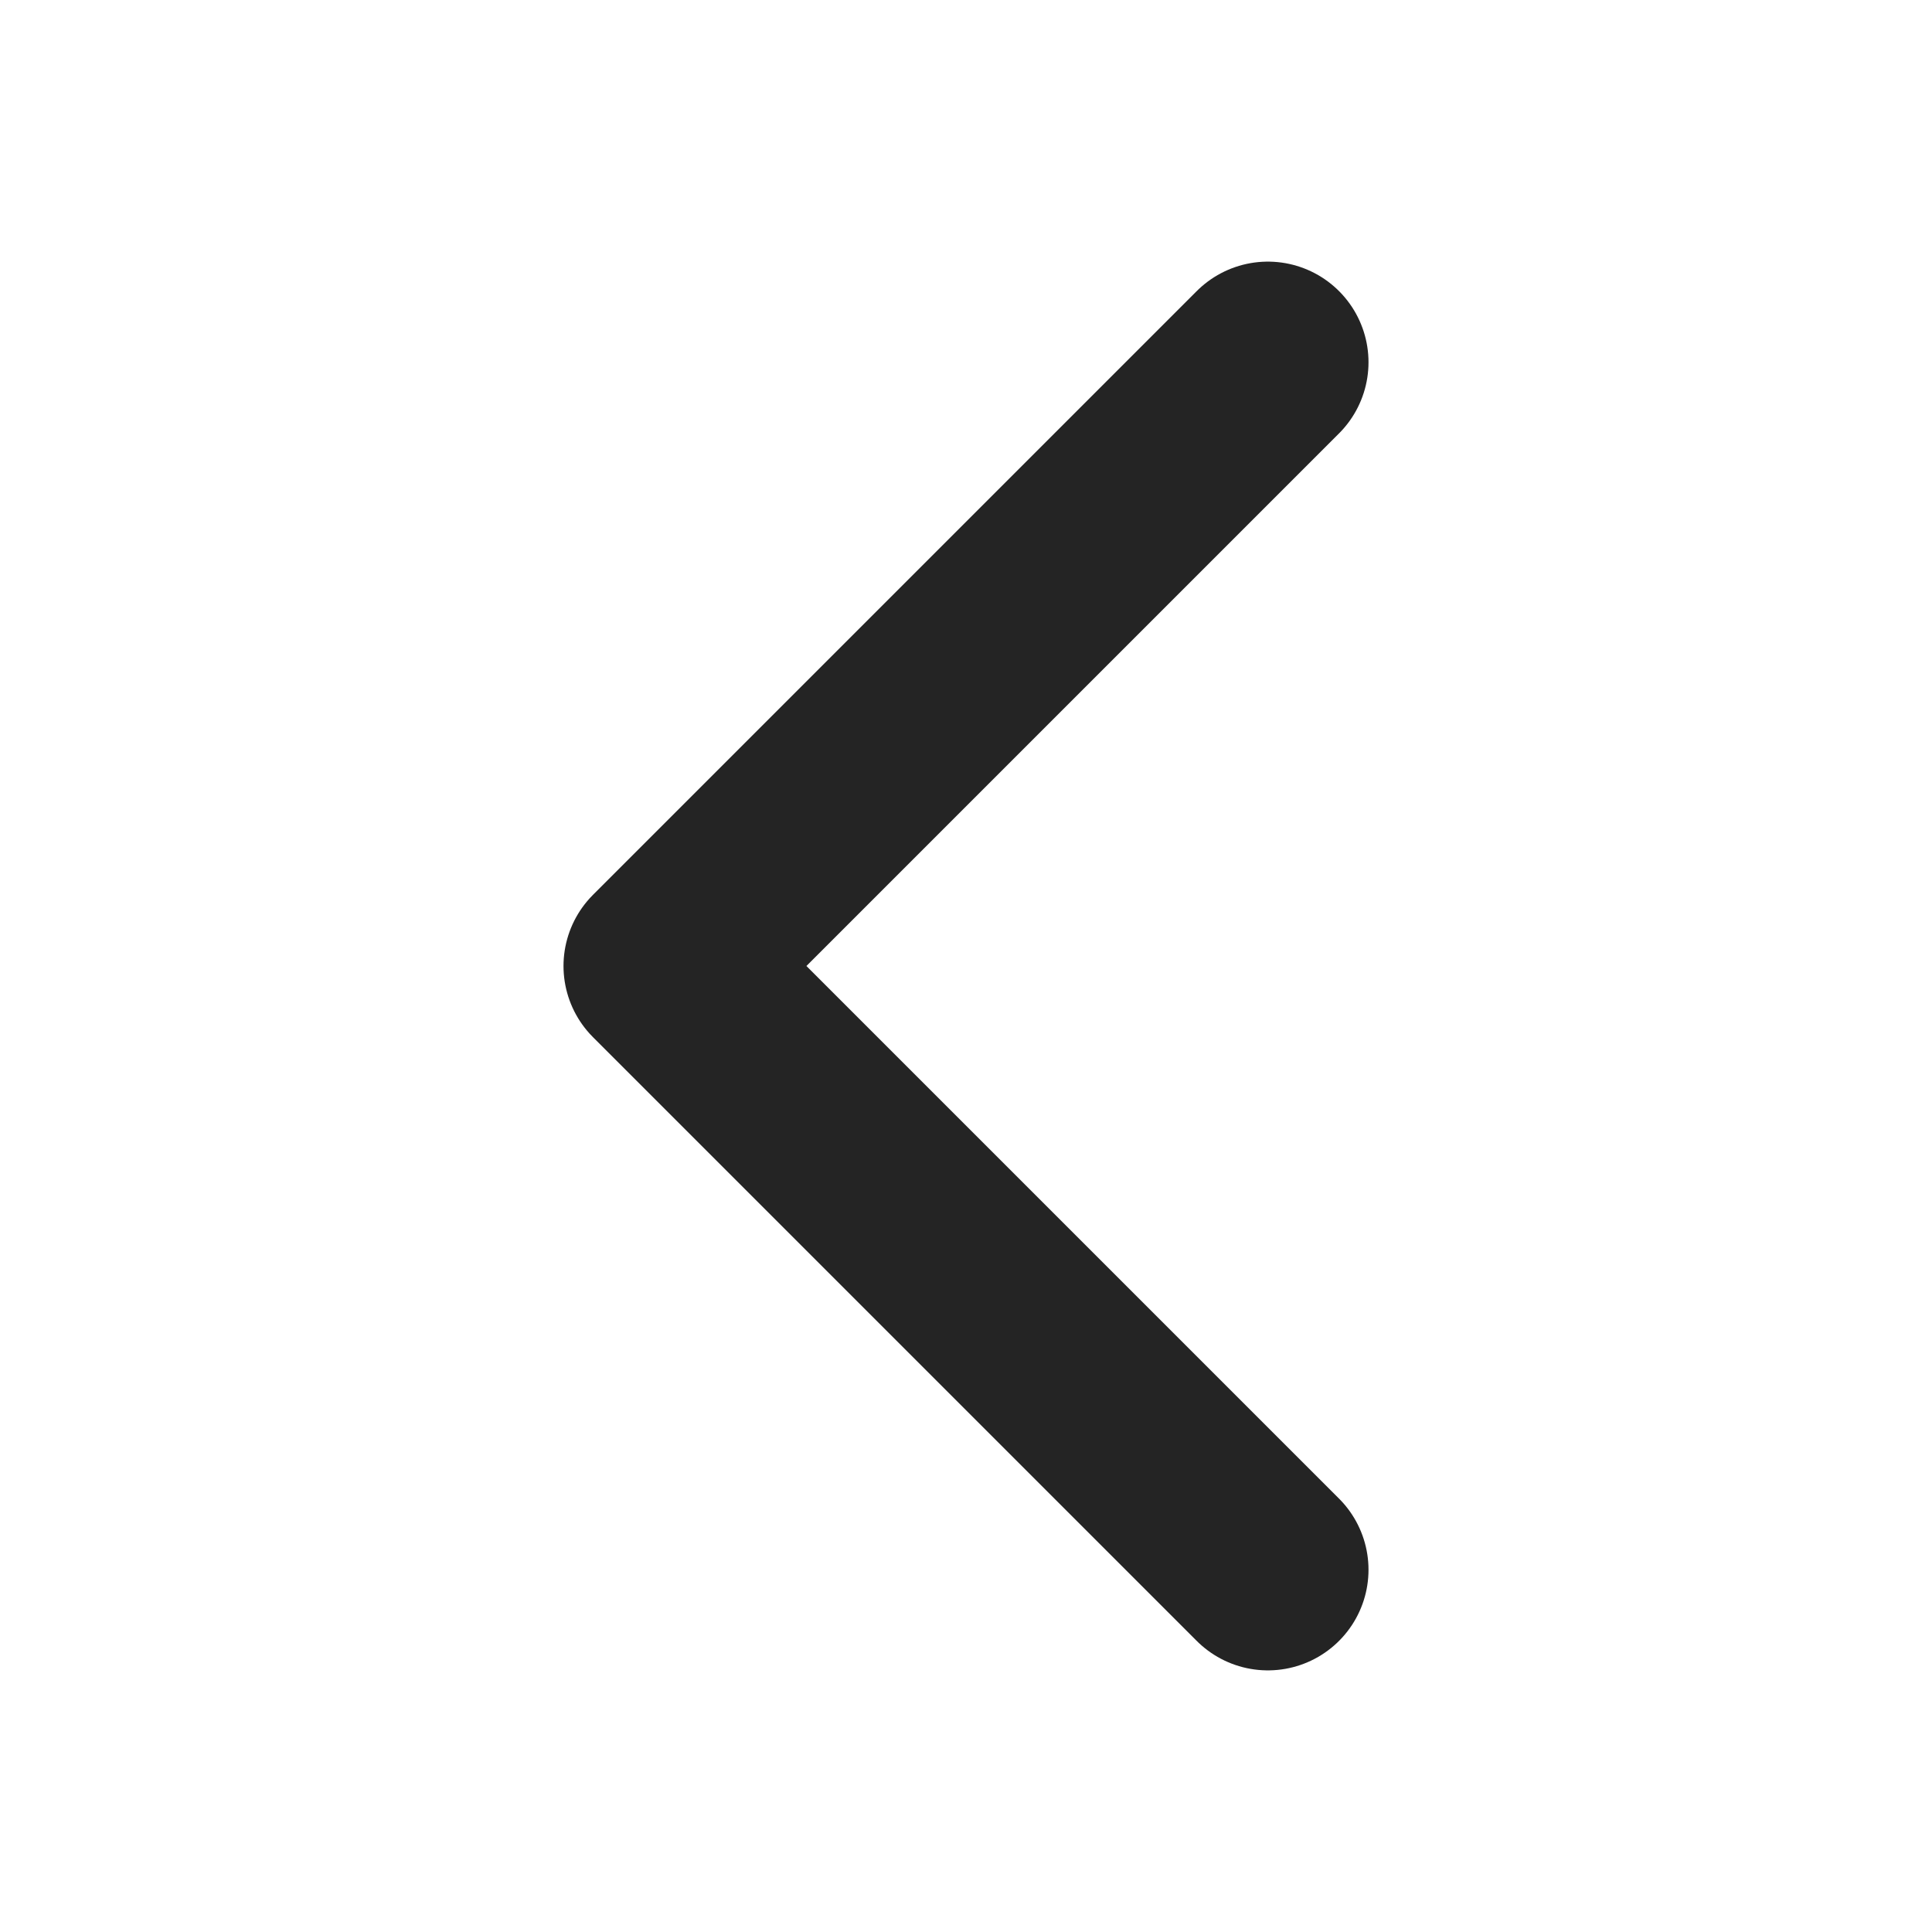
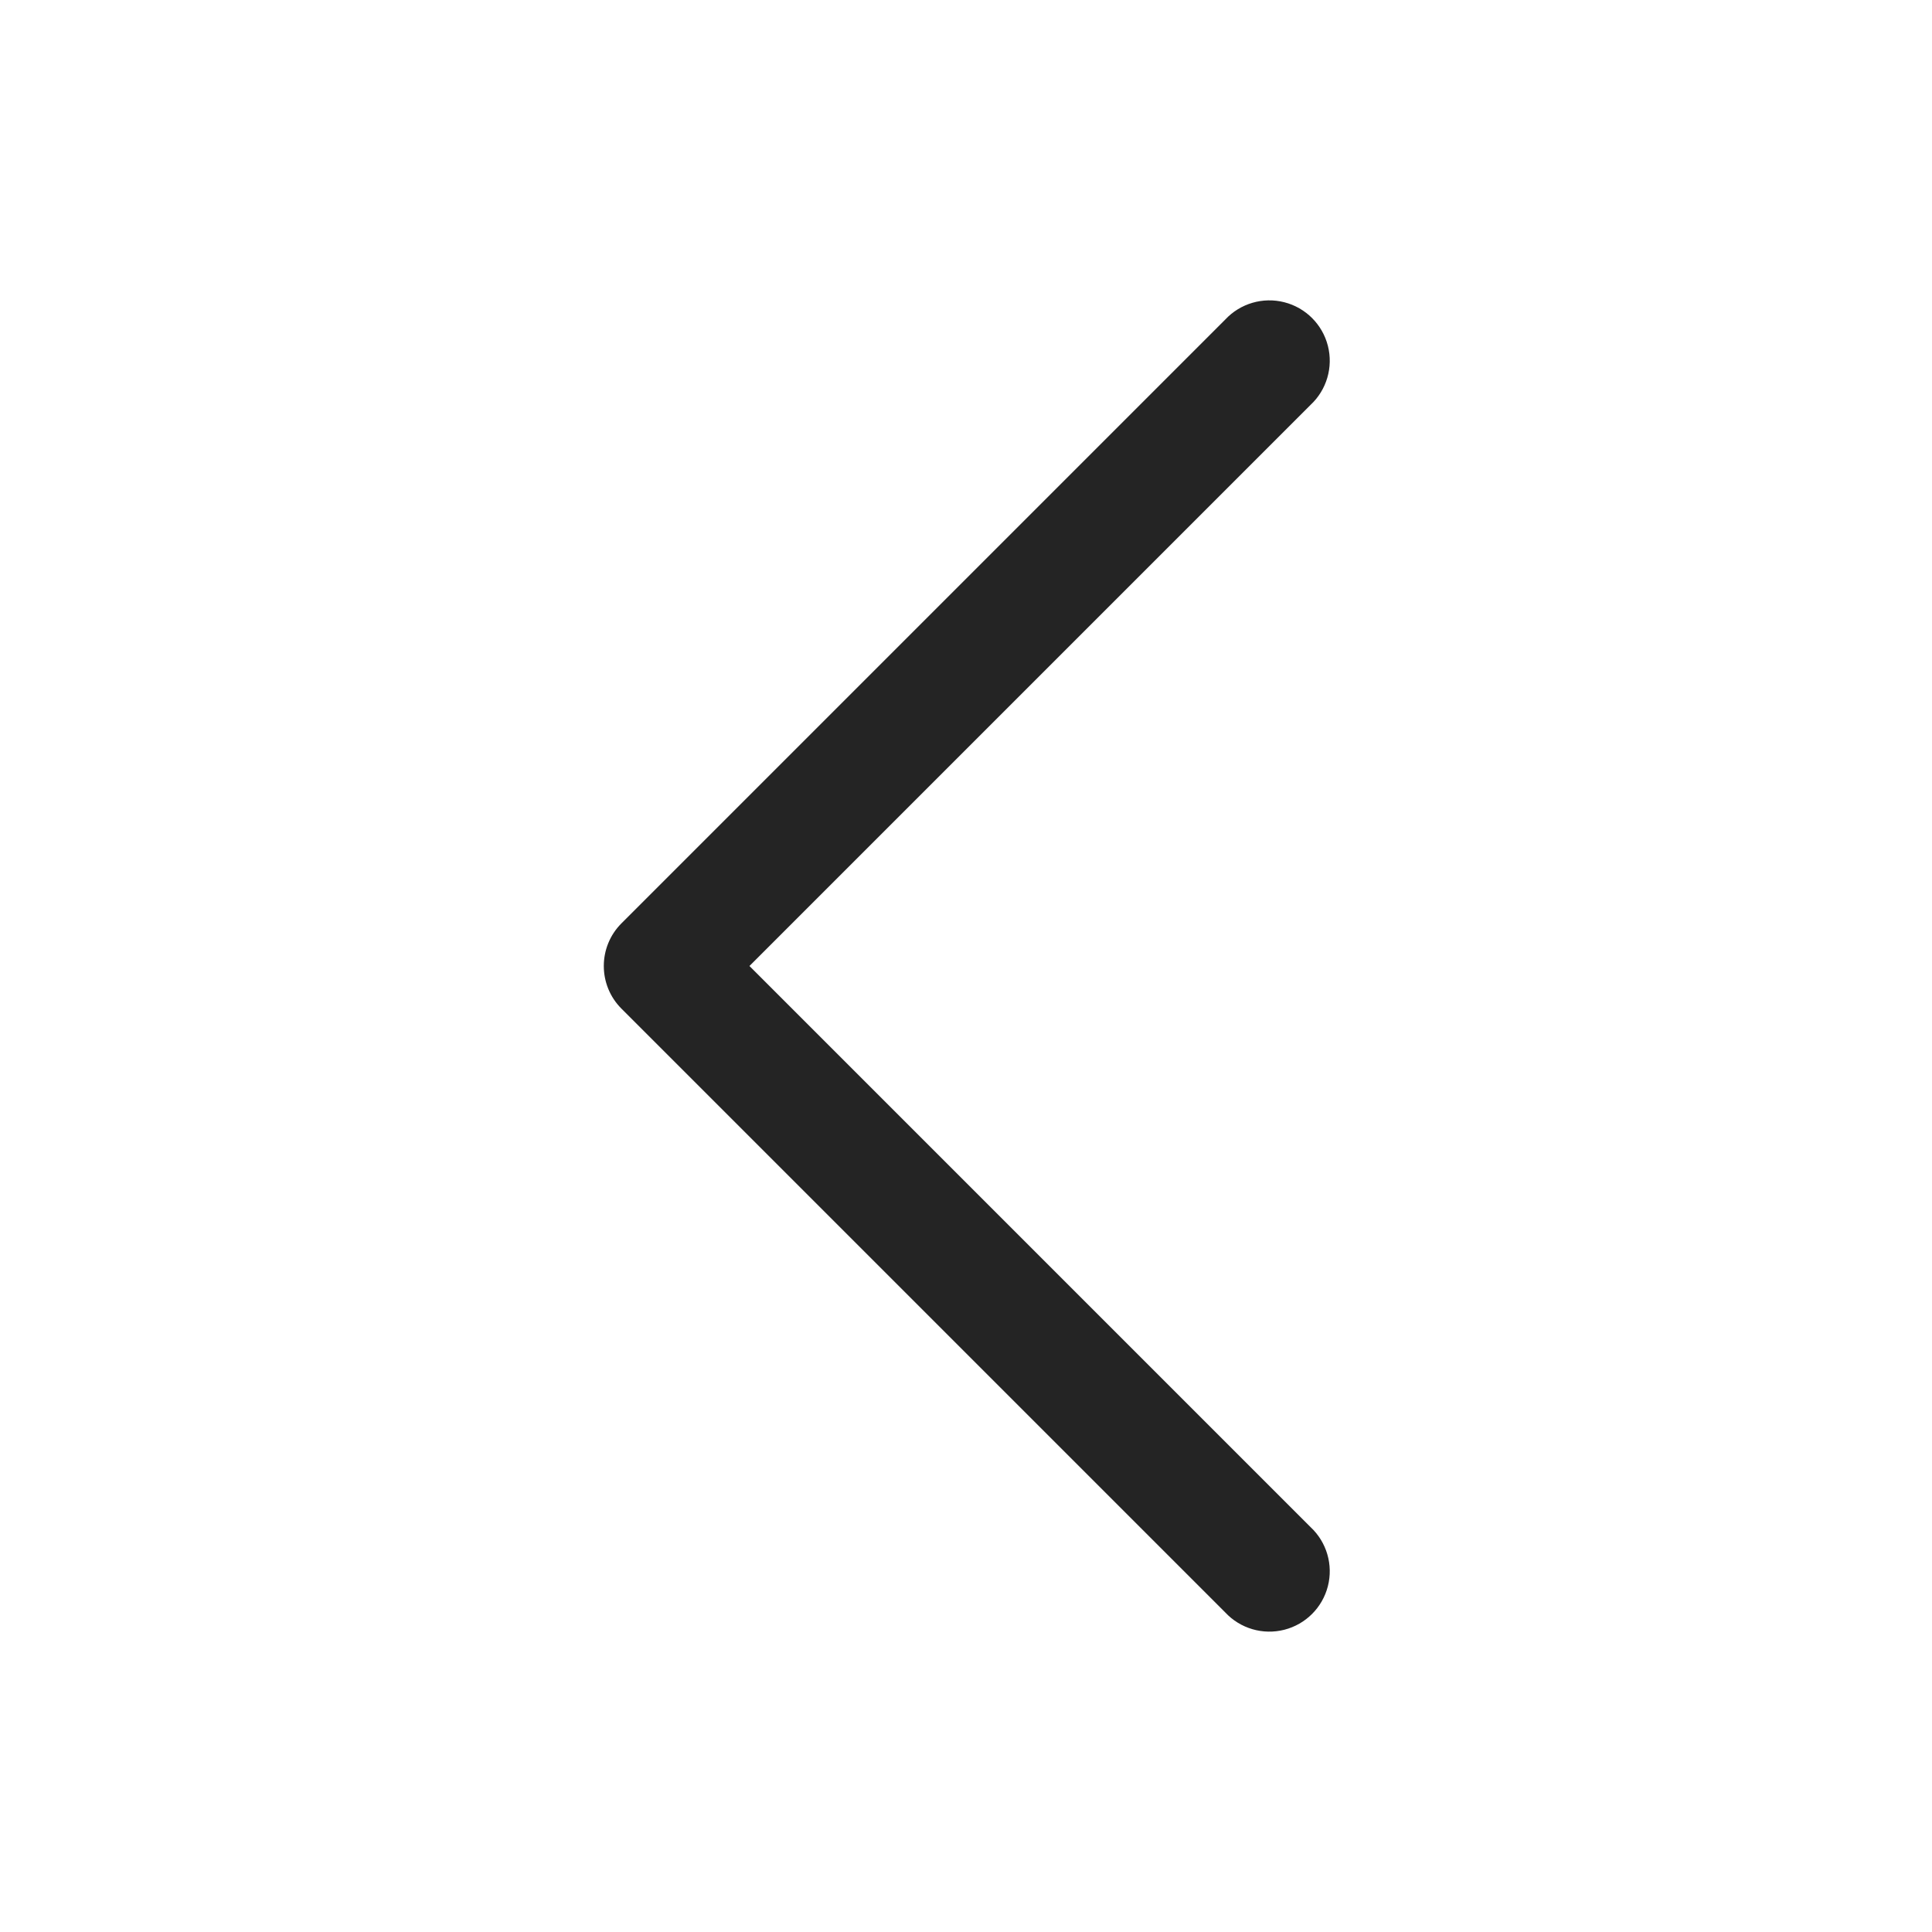
- <svg xmlns="http://www.w3.org/2000/svg" fill="none" viewBox="0 0 24 24" stroke-width="2.5" stroke="#242424" class="size-6">
-   <path stroke-linecap="round" stroke-linejoin="round" d="M15.75 19.5 8.25 12l7.5-7.5" />
+ <svg xmlns="http://www.w3.org/2000/svg" viewBox="0 0 24 24" fill="#242424" class="size-6">
+   <path fill-rule="evenodd" d="M7.72 12.53a.75.75 0 0 1 0-1.06l7.5-7.5a.75.75 0 1 1 1.06 1.06L9.31 12l6.97 6.97a.75.75 0 1 1-1.06 1.06l-7.5-7.5Z" clip-rule="evenodd" />
</svg>
